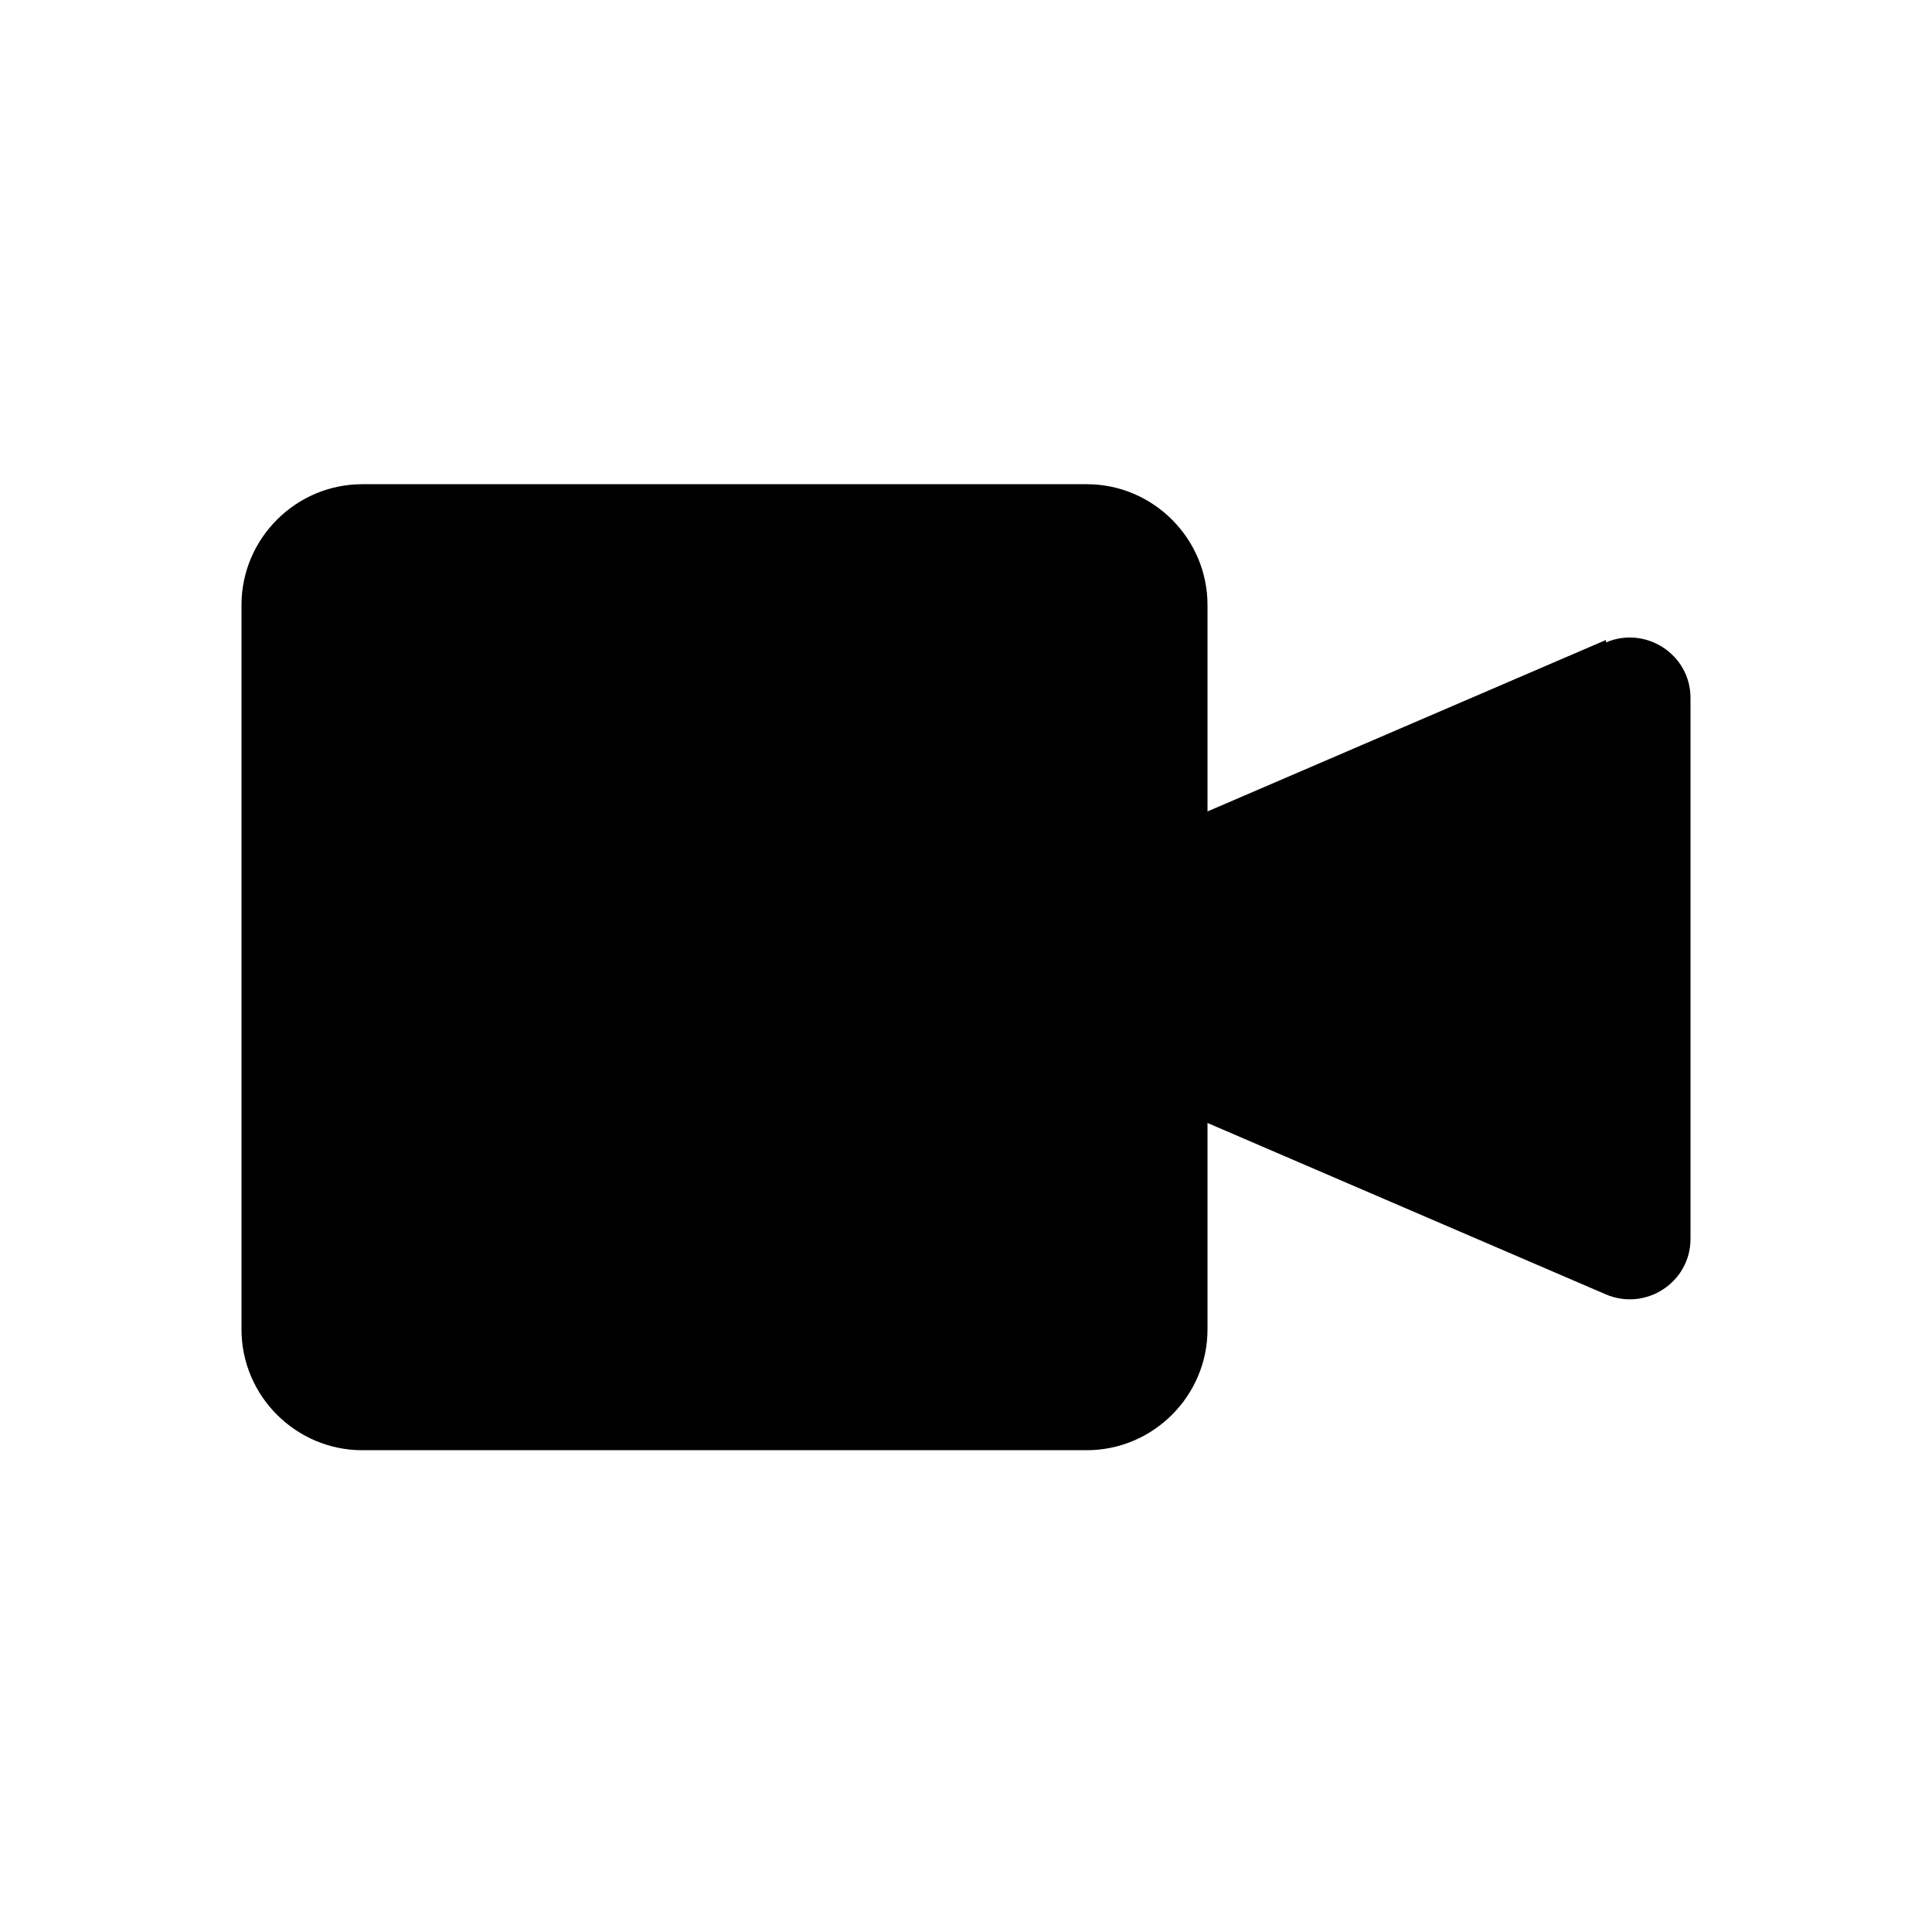
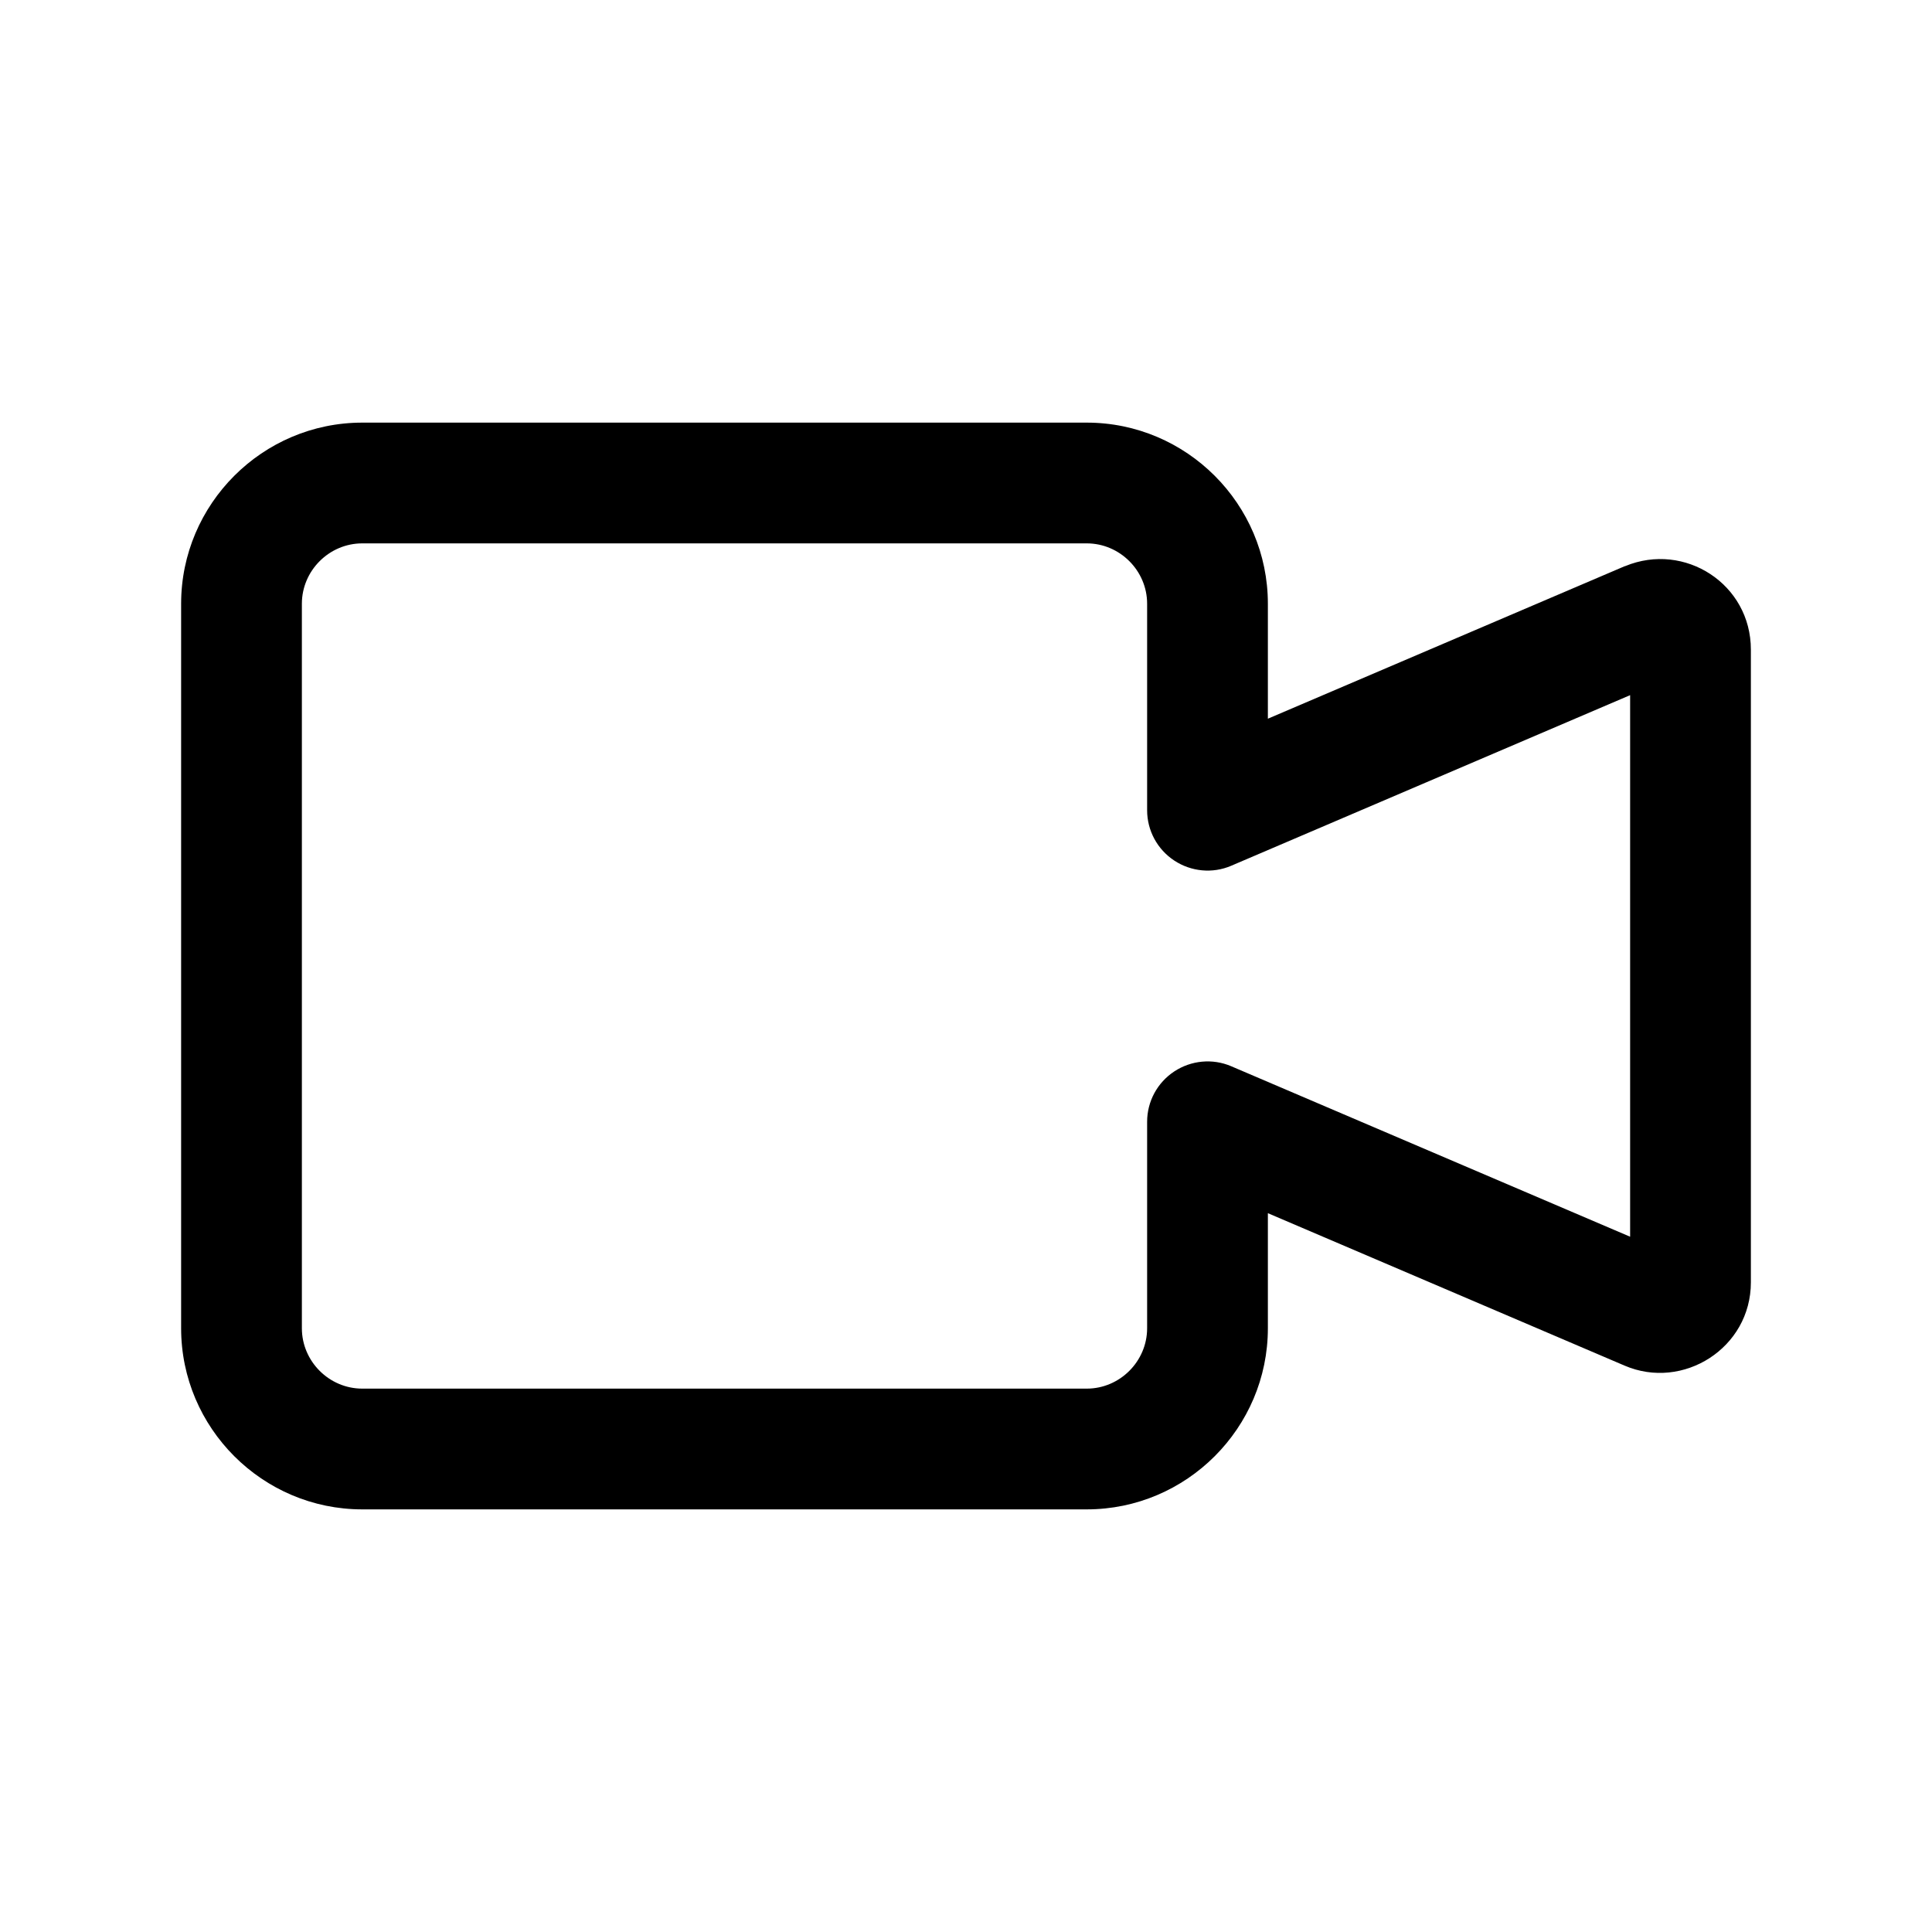
<svg xmlns="http://www.w3.org/2000/svg" width="16" height="16" viewBox="0 0 16 16" fill="none">
-   <path d="M9 4.01C9.55 4.01 10 4.46 10 5.01V6.72L13.3 5.3V5.32C13.63 5.18 14 5.42 14 5.78V10.26C14 10.62 13.63 10.86 13.3 10.72L10 9.3V11.01C10 11.56 9.55 12.01 9 12.01H3C2.45 12.01 2 11.56 2 11.01V5.01C2 4.46 2.45 4.01 3 4.01H9Z" fill="black" />
+   <path fill-rule="evenodd" clip-rule="evenodd" d="M9 3.5C9.826 3.5 10.5 4.174 10.5 5V5.952L13.453 4.69L13.46 4.688C13.952 4.485 14.5 4.837 14.5 5.38V10.62C14.5 11.164 13.938 11.518 13.453 11.309L10.5 10.047V11C10.5 11.826 9.826 12.5 9 12.5H3C2.174 12.5 1.5 11.826 1.5 11V5C1.5 4.174 2.174 3.5 3 3.5H9ZM3 4.5C2.726 4.5 2.5 4.726 2.5 5V11C2.5 11.274 2.726 11.5 3 11.5H9C9.274 11.5 9.5 11.274 9.5 11V9.29C9.5 9.122 9.584 8.966 9.725 8.873C9.865 8.781 10.042 8.764 10.196 8.83L13.5 10.242V5.757L10.196 7.17C10.042 7.236 9.865 7.219 9.725 7.127C9.584 7.034 9.5 6.878 9.5 6.71V5C9.5 4.726 9.274 4.5 9 4.5H3Z" fill="black" />
</svg>
